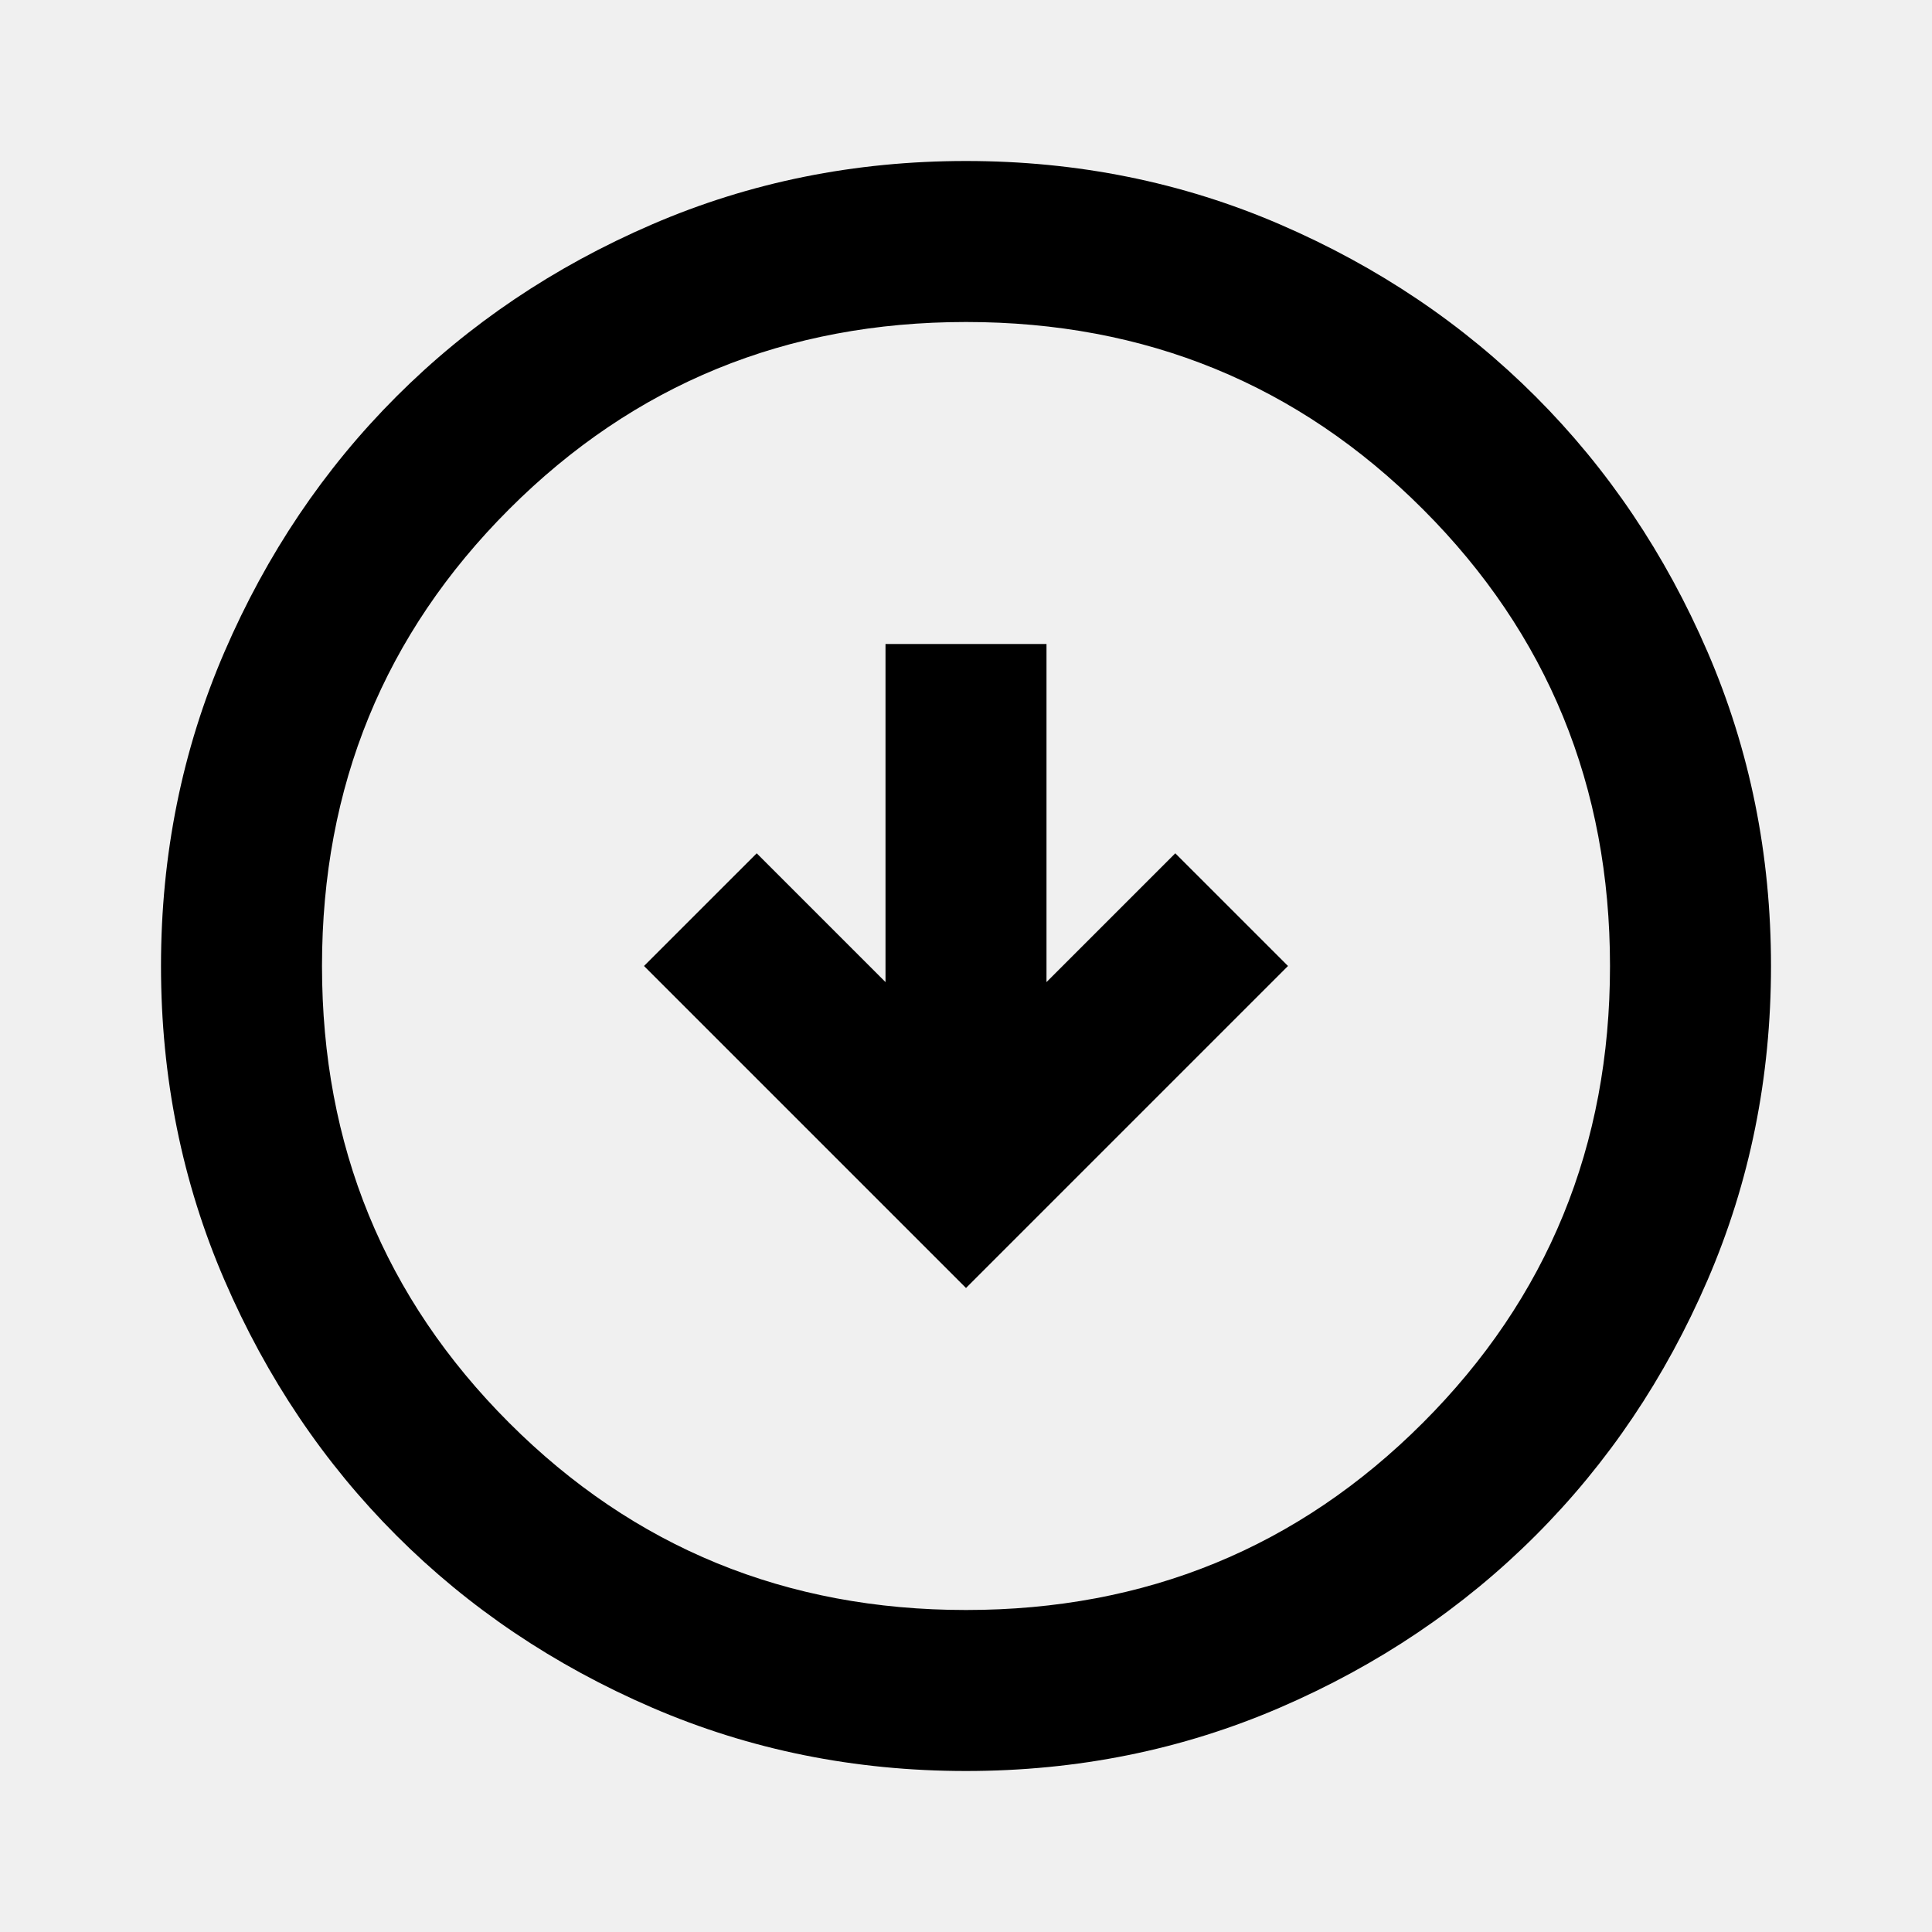
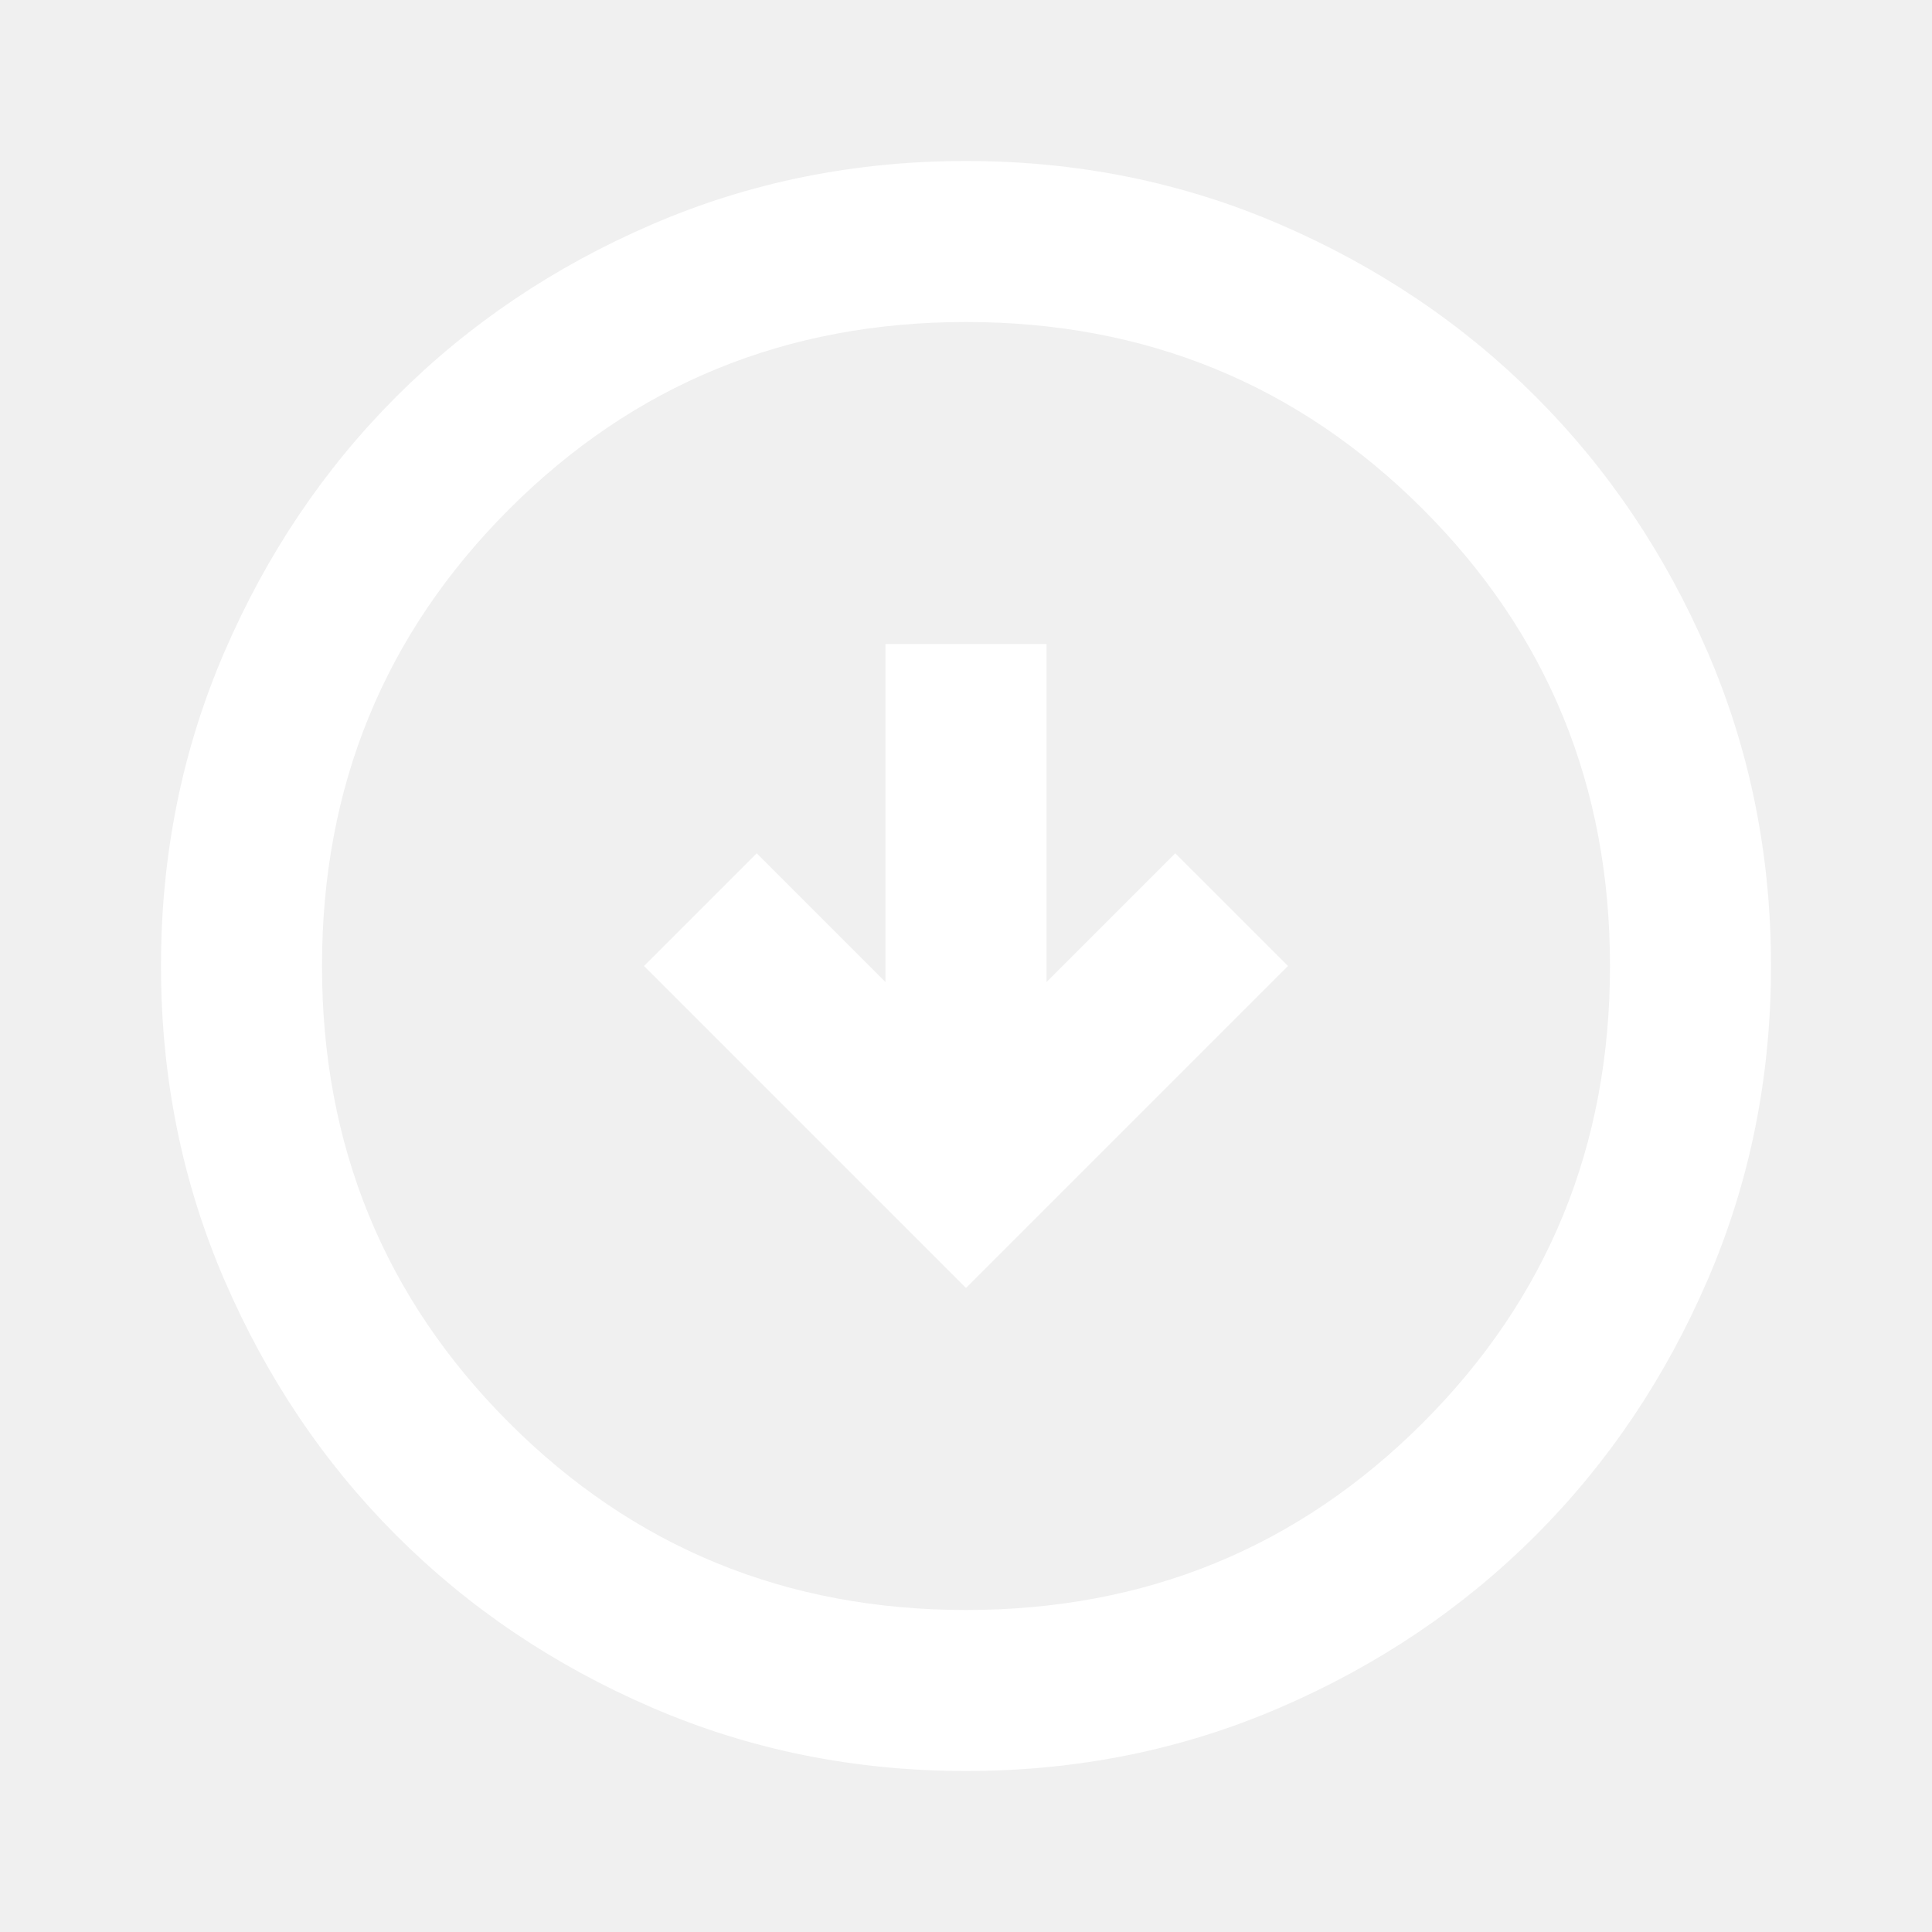
- <svg xmlns="http://www.w3.org/2000/svg" height="24px" viewBox="0 -960 960 960" width="24px" fill="#000000">
+ <svg xmlns="http://www.w3.org/2000/svg" height="24px" viewBox="0 -960 960 960" width="24px" fill="#FFFFFF">
  <path d="m480-320 160-160-56-56-64 64v-168h-80v168l-64-64-56 56 160 160Zm0 240q-83 0-156-31.5T197-197q-54-54-85.5-127T80-480q0-83 31.5-156T197-763q54-54 127-85.5T480-880q83 0 156 31.5T763-763q54 54 85.5 127T880-480q0 83-31.5 156T763-197q-54 54-127 85.5T480-80Zm0-80q134 0 227-93t93-227q0-134-93-227t-227-93q-134 0-227 93t-93 227q0 134 93 227t227 93Zm0-320Z" />
</svg>
